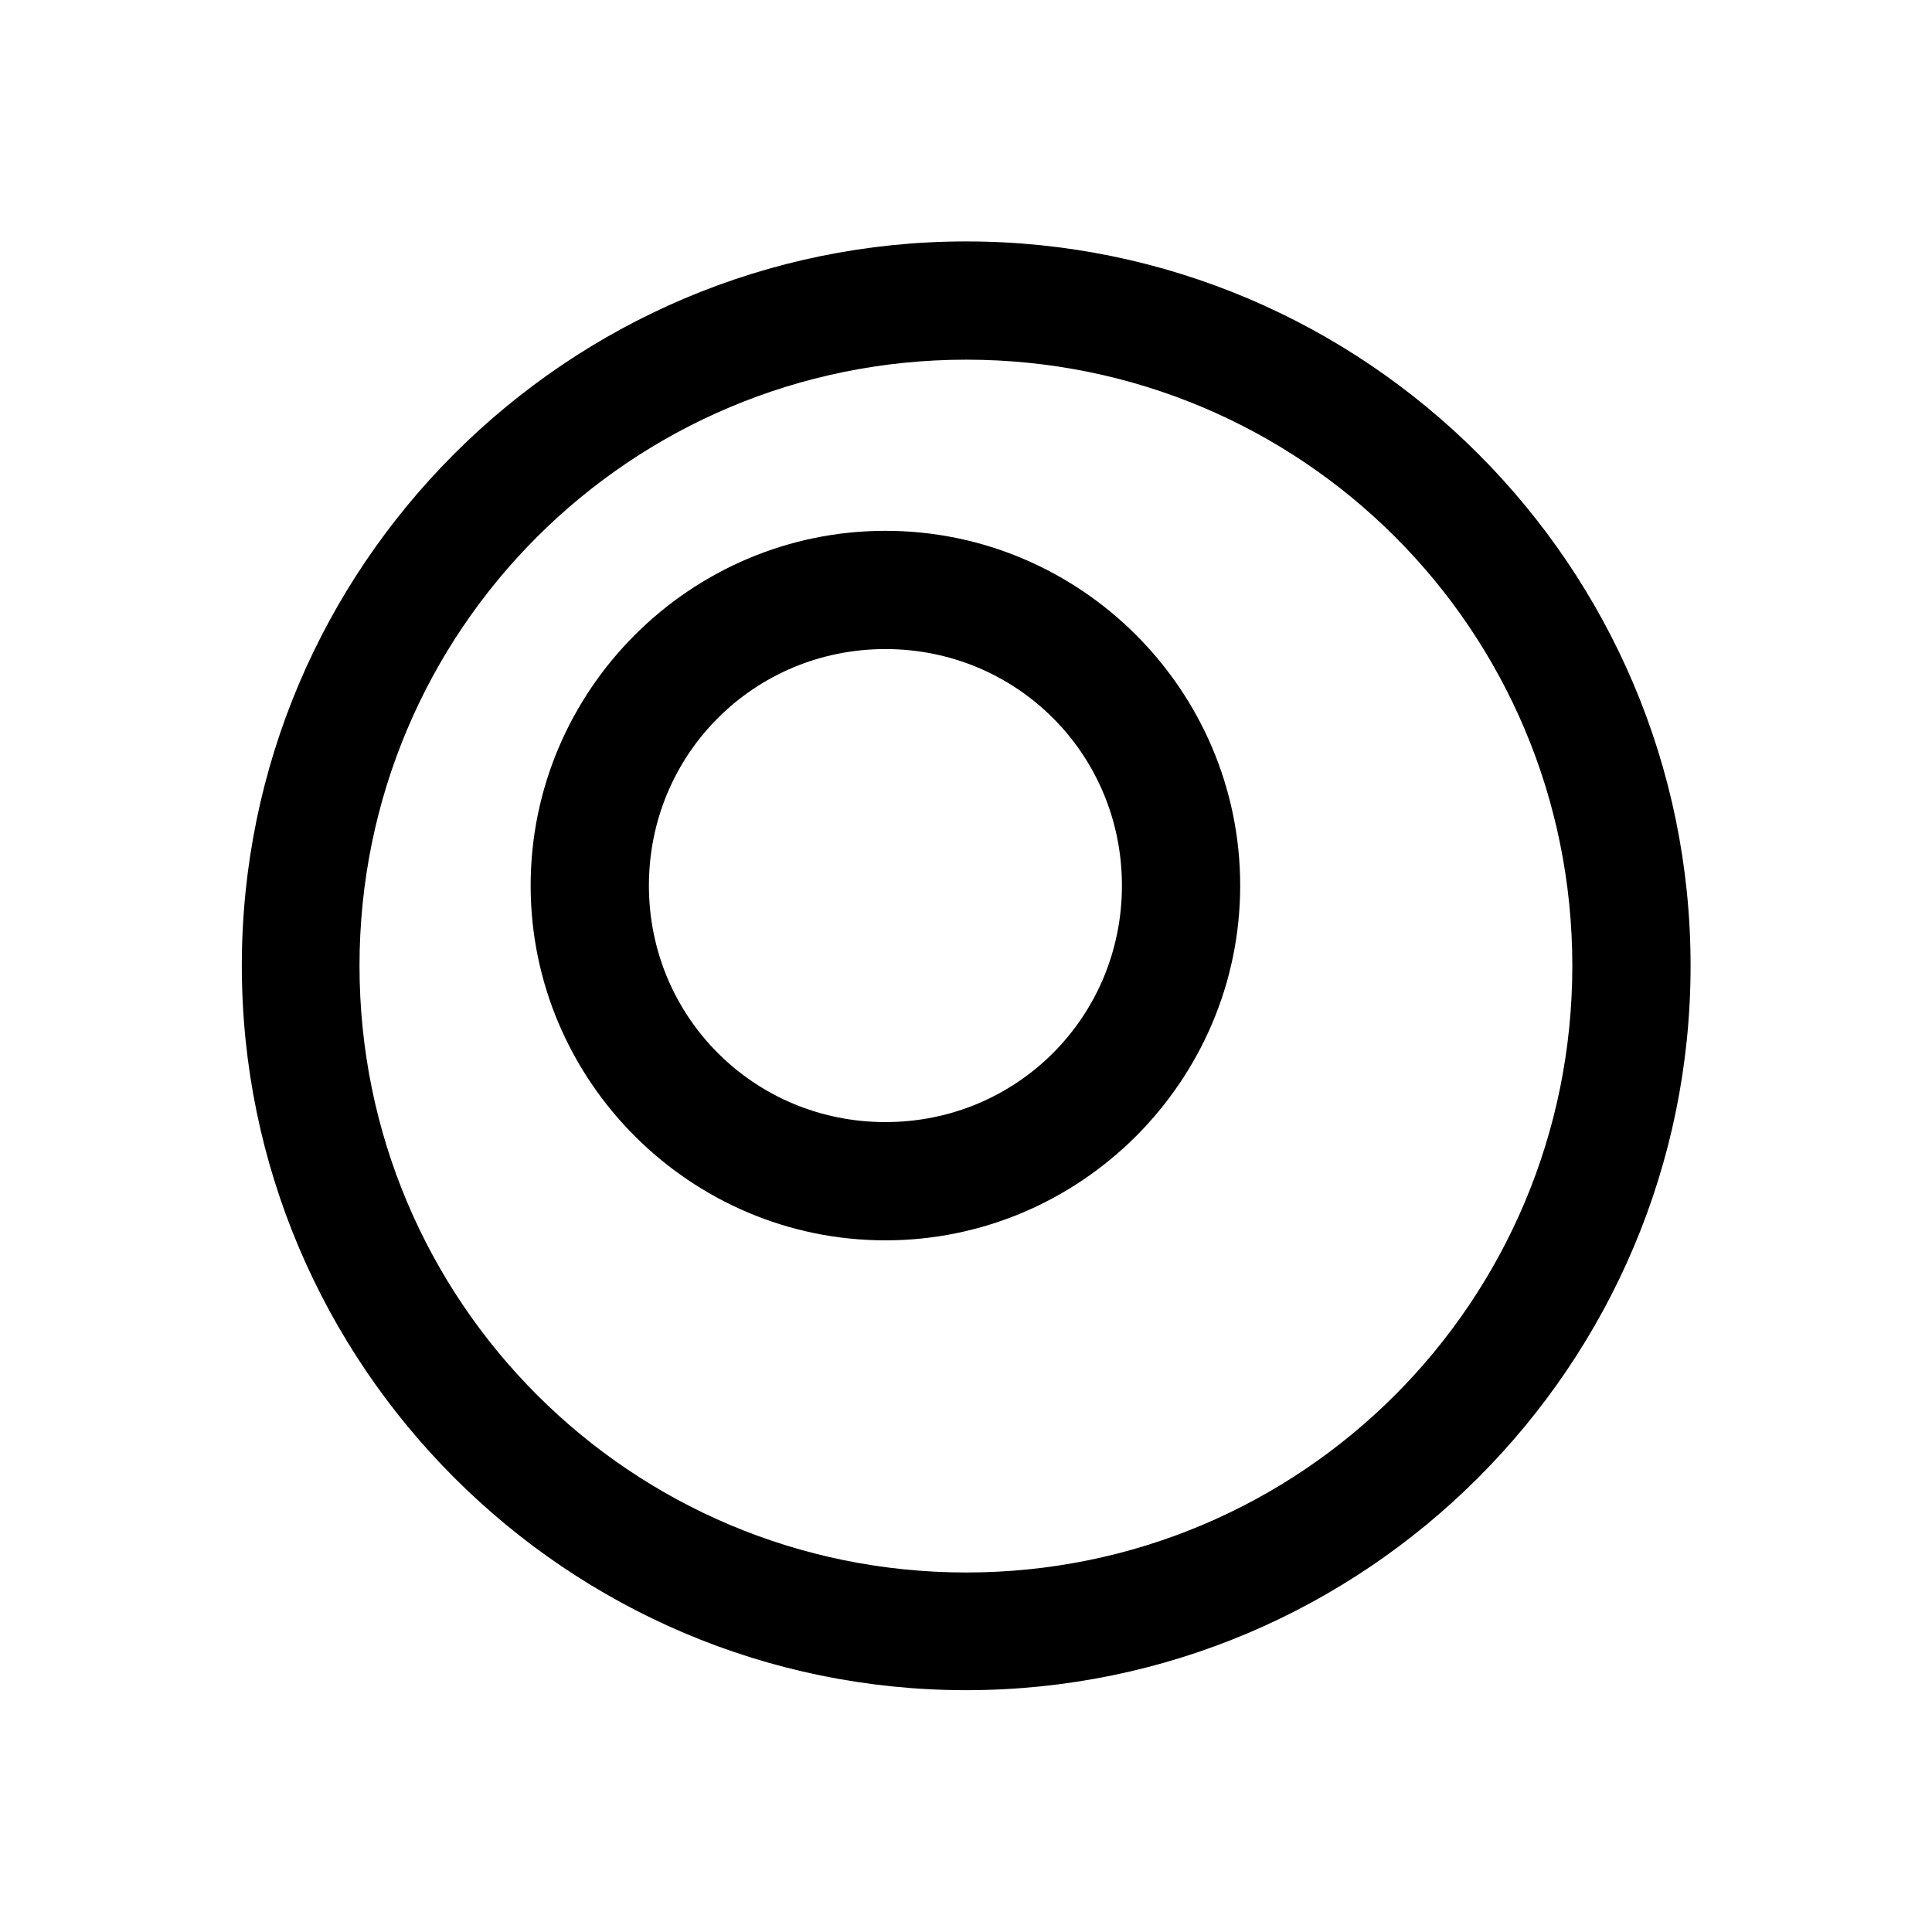
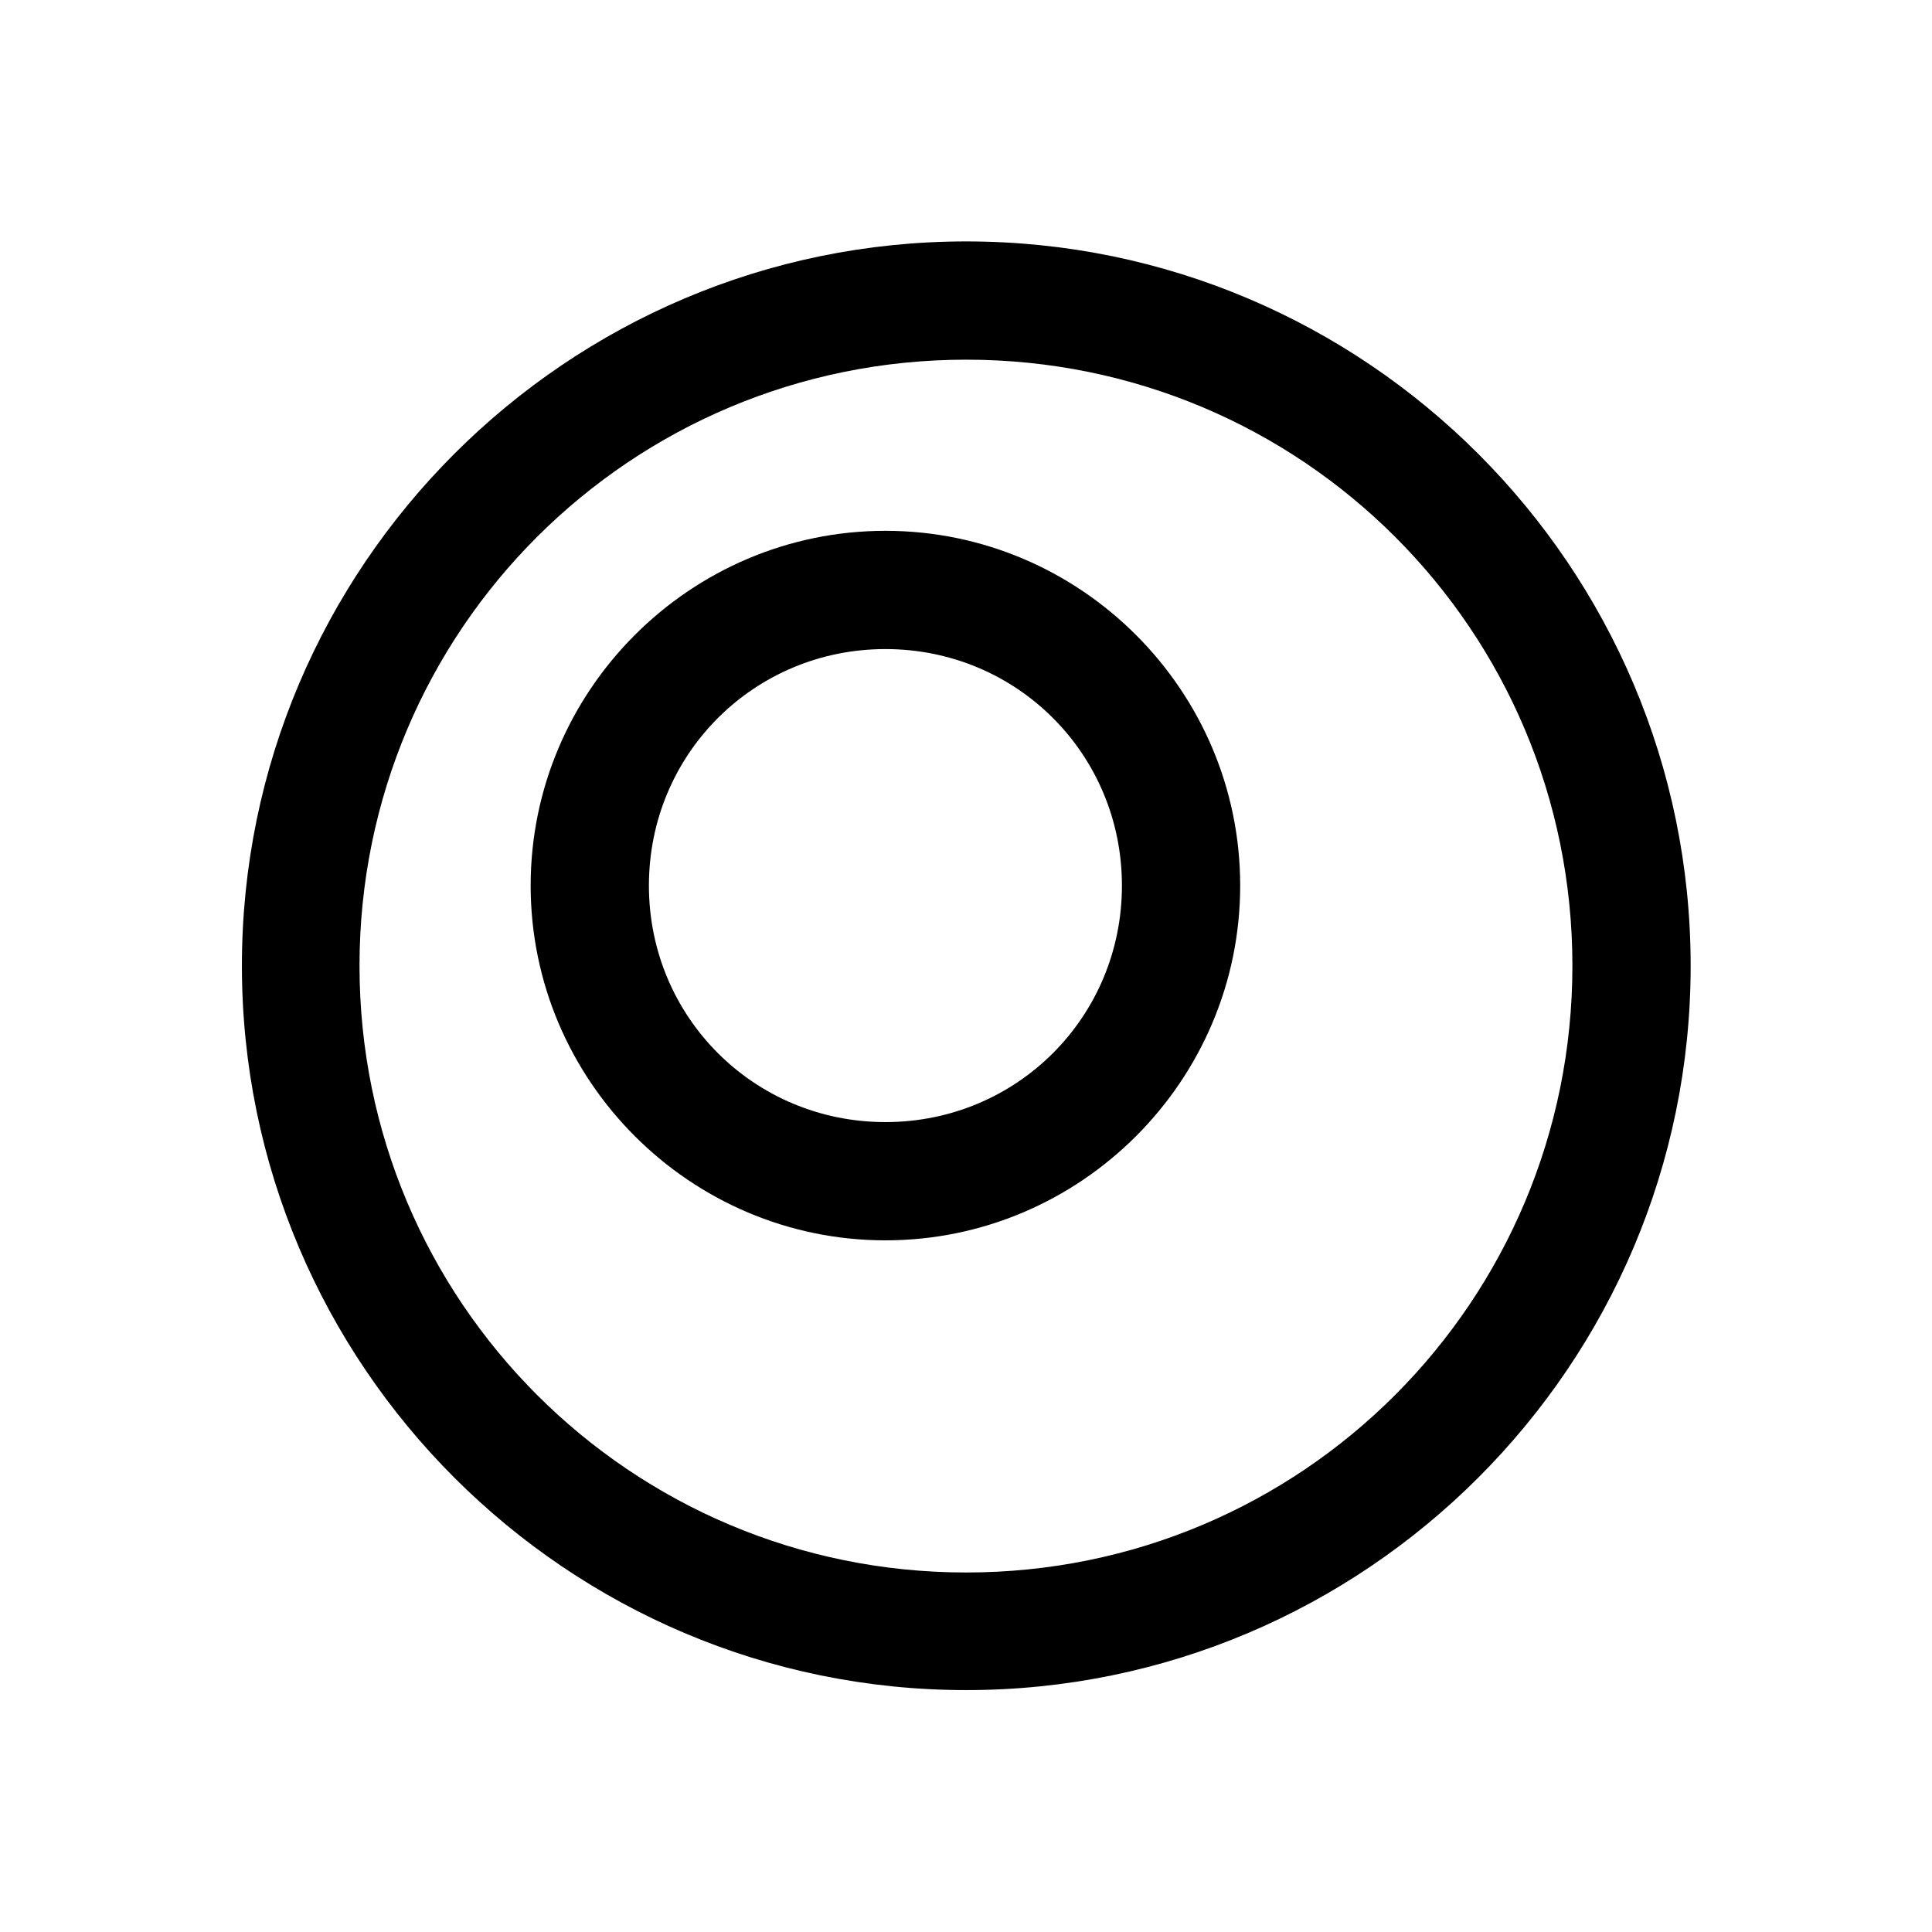
- <svg xmlns="http://www.w3.org/2000/svg" width="24" height="24" id="screenshot-0ef66420-1100-8022-8006-9da5e43d2bfb" viewBox="0 0 24 24" fill="none" version="1.1">
-   <g id="shape-0ef66420-1100-8022-8006-9da5e43d2bfb">
-     <g class="frame-container-wrapper">
-       <g class="frame-container-blur">
-         <g class="frame-container-shadows">
-           <g fill="none">
-             <g class="fills" id="fills-0ef66420-1100-8022-8006-9da5e43d2bfb">
-               <rect rx="0" ry="0" x="0" y="0" width="24" height="24" transform="matrix(1, 0, 0, 1, 0, 0)" class="frame-background" />
-             </g>
-             <g class="frame-children">
-               <g id="shape-0ef66420-1100-8022-8006-9da1af52b7bb" rx="0" ry="0">
-                 <g id="shape-0ef66420-1100-8022-8006-9da0ce821894" style="opacity: 1;">
-                   <g class="fills" id="fills-0ef66420-1100-8022-8006-9da0ce821894">
-                     <path d="M12.003,2.999C7.042,2.999,3.004,7.036,3.004,11.997C3.004,16.958,7.042,20.996,12.003,20.996C16.964,20.996,21.001,16.958,21.001,11.997C21.001,7.036,16.964,2.999,12.003,2.999ZM12.003,4.468C16.172,4.468,19.532,7.829,19.532,11.997C19.532,16.166,16.172,19.534,12.003,19.534C7.835,19.534,4.466,16.166,4.466,11.997C4.466,7.829,7.835,4.468,12.003,4.468Z" style="display: inline; stroke-linejoin: round; fill: rgb(0, 0, 0); fill-opacity: 1;" />
-                   </g>
-                 </g>
-                 <g id="shape-0ef66420-1100-8022-8006-9da0ce8265ce" style="opacity: 1;">
-                   <g class="fills" id="fills-0ef66420-1100-8022-8006-9da0ce8265ce">
-                     <path d="M10.999,6.594C8.574,6.594,6.592,8.575,6.592,11.001C6.592,13.426,8.574,15.408,10.999,15.408C13.425,15.408,15.406,13.426,15.406,11.001C15.406,8.575,13.425,6.594,10.999,6.594ZM10.999,8.063C12.632,8.063,13.937,9.368,13.937,11.001C13.937,12.633,12.632,13.939,10.999,13.939C9.367,13.939,8.061,12.633,8.061,11.001C8.061,9.368,9.367,8.063,10.999,8.063Z" style="display: inline; stroke-linejoin: round; fill: rgb(0, 0, 0); fill-opacity: 1;" />
-                   </g>
-                 </g>
-               </g>
-             </g>
-           </g>
+ <svg fill="none" viewBox="0 0 24 24">
+   <g class="frame-container-wrapper">
+     <g class="frame-container-blur">
+       <g class="frame-container-shadows">
+         <g class="fills">
+           <rect width="24" height="24" class="frame-background" rx="0" ry="0" />
+         </g>
+         <g class="frame-children">
+           <path fill="#000" d="M12.003 2.999c-4.961 0-8.998 4.037-8.998 8.998 0 4.961 4.038 8.998 8.998 8.998 4.962 0 8.999-4.037 8.999-8.998 0-4.961-4.037-8.998-8.999-8.998Zm0 1.469c4.169 0 7.53 3.361 7.53 7.529 0 4.168-3.361 7.537-7.53 7.537-4.168 0-7.537-3.369-7.537-7.537 0-4.168 3.369-7.529 7.537-7.529Z" class="fills" />
+           <path fill="#000" d="M10.999 6.594c-2.425 0-4.407 1.982-4.407 4.407 0 2.425 1.982 4.407 4.407 4.407 2.426 0 4.407-1.982 4.407-4.407 0-2.425-1.981-4.407-4.407-4.407Zm0 1.469c1.633 0 2.938 1.305 2.938 2.938 0 1.633-1.305 2.938-2.938 2.938-1.632 0-2.938-1.305-2.938-2.938 0-1.633 1.306-2.938 2.938-2.938Z" class="fills" />
        </g>
      </g>
    </g>
  </g>
</svg>
